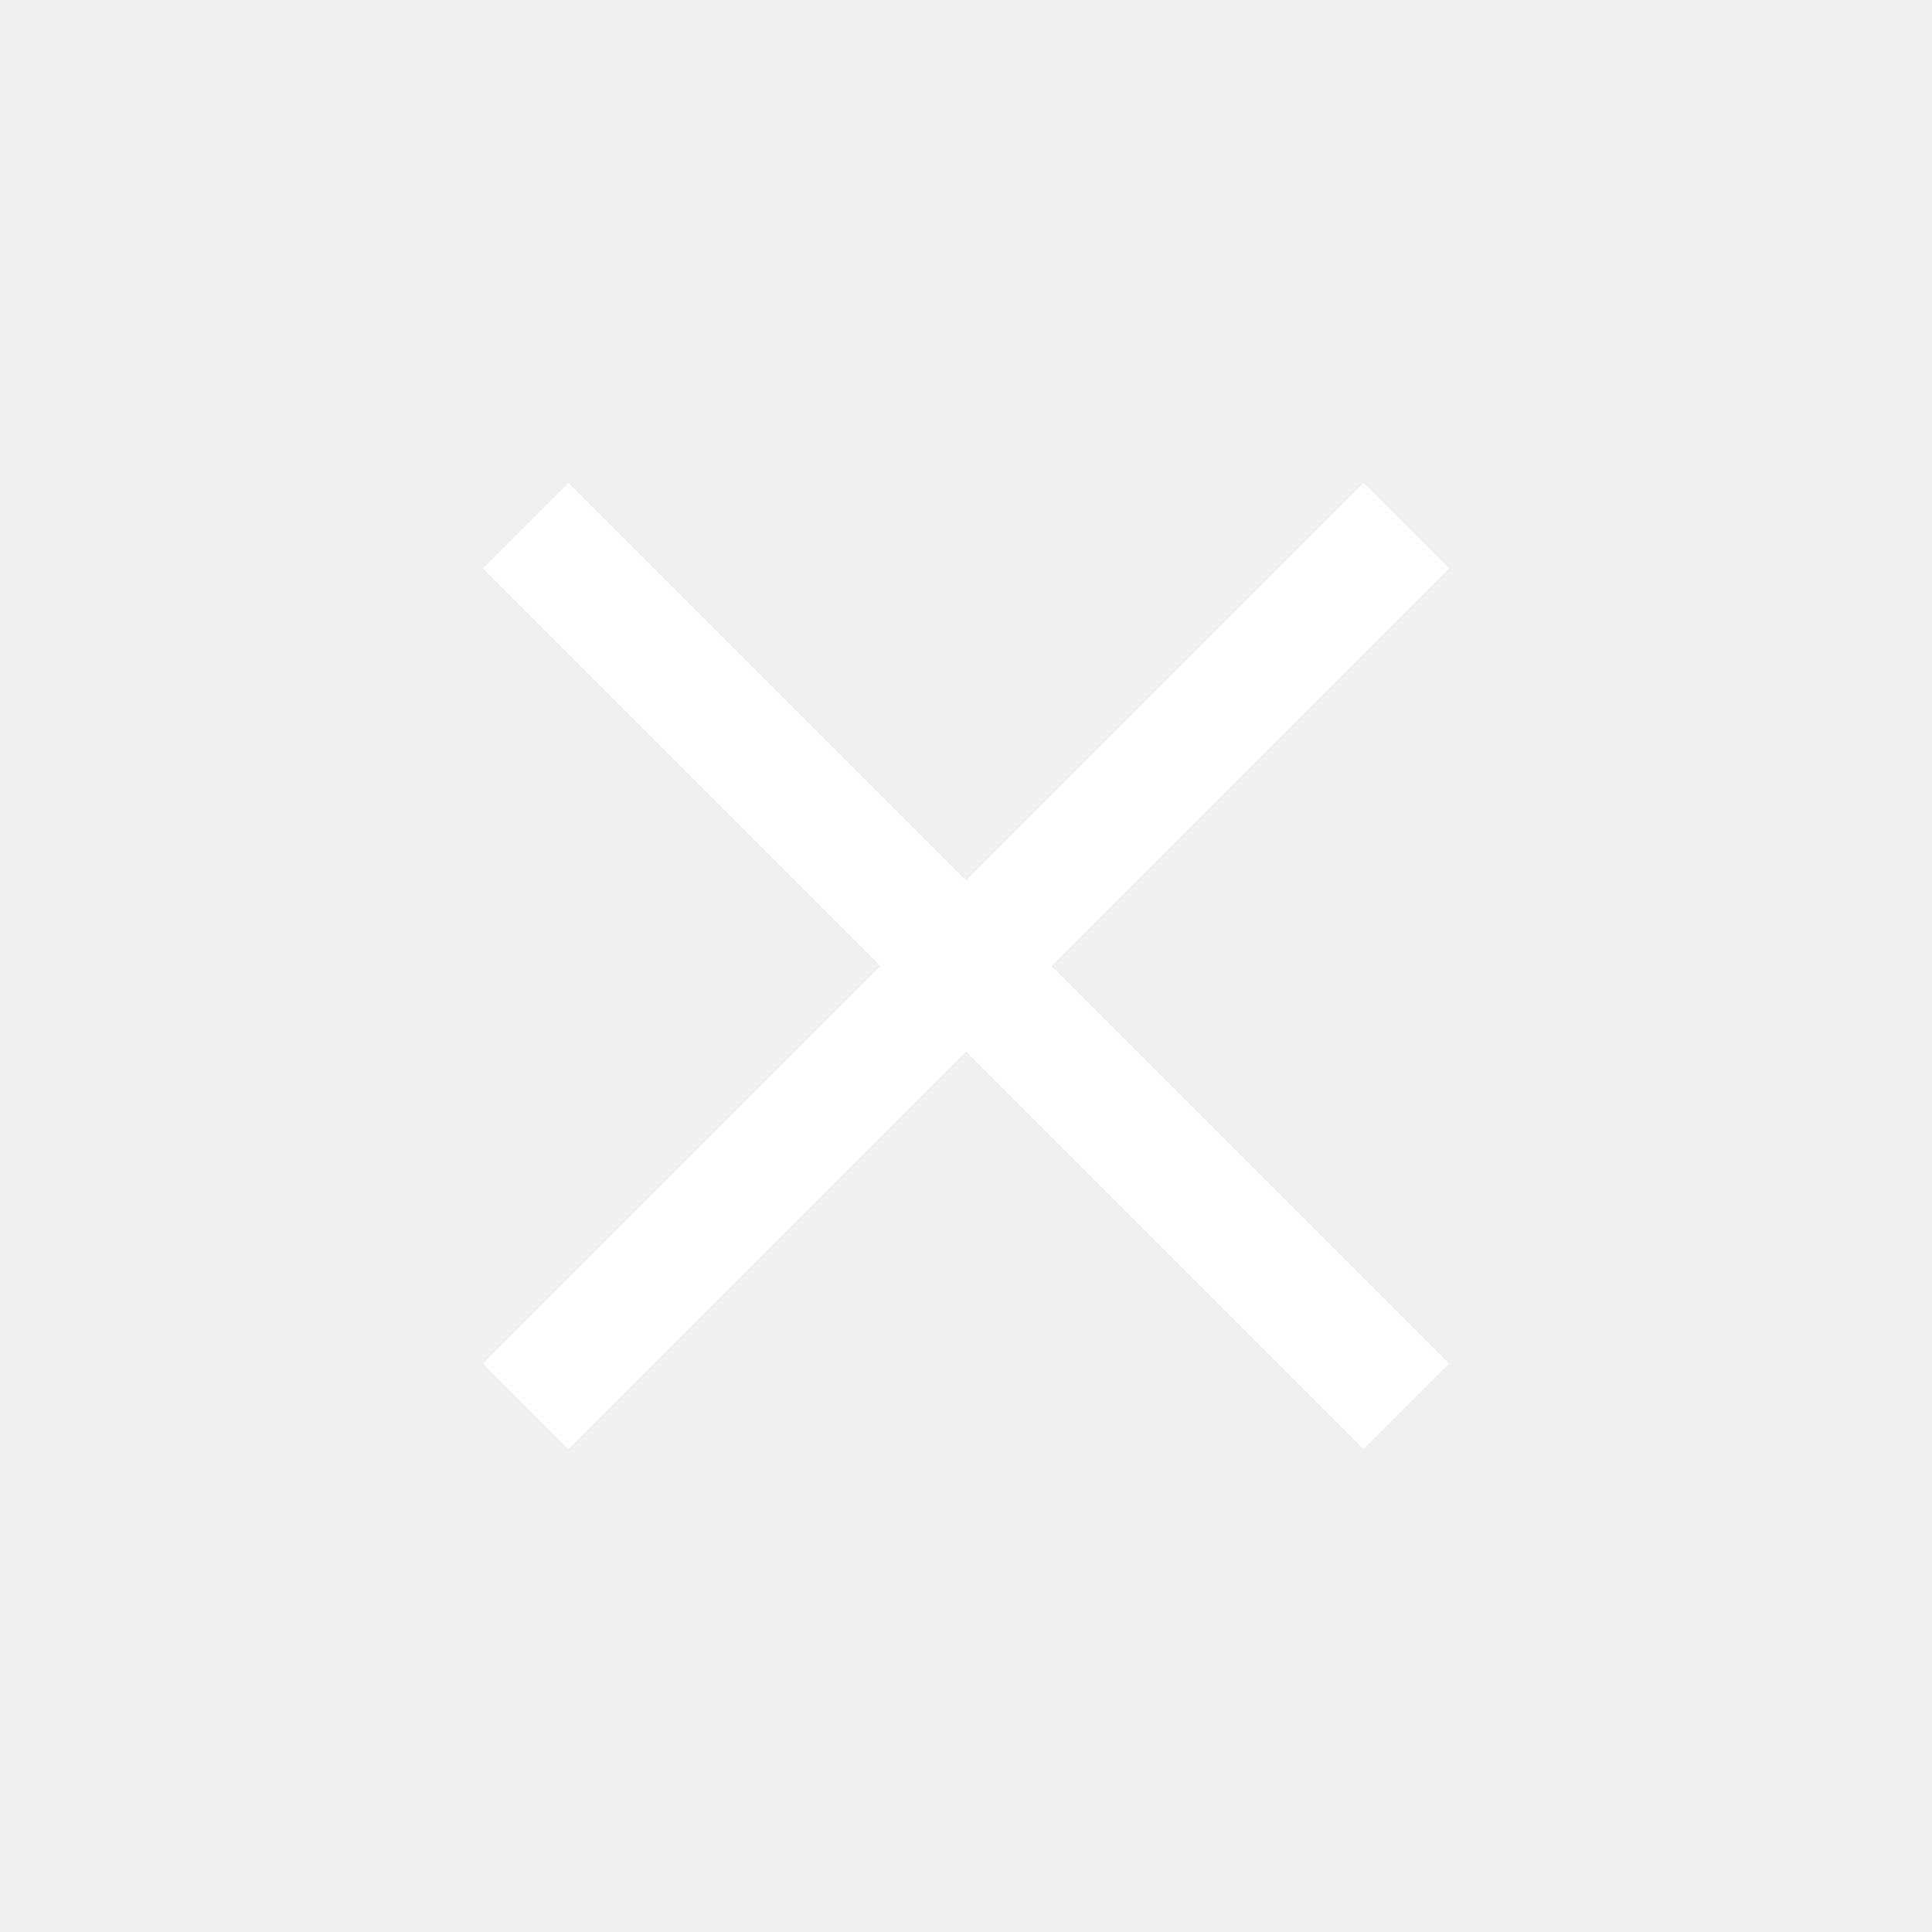
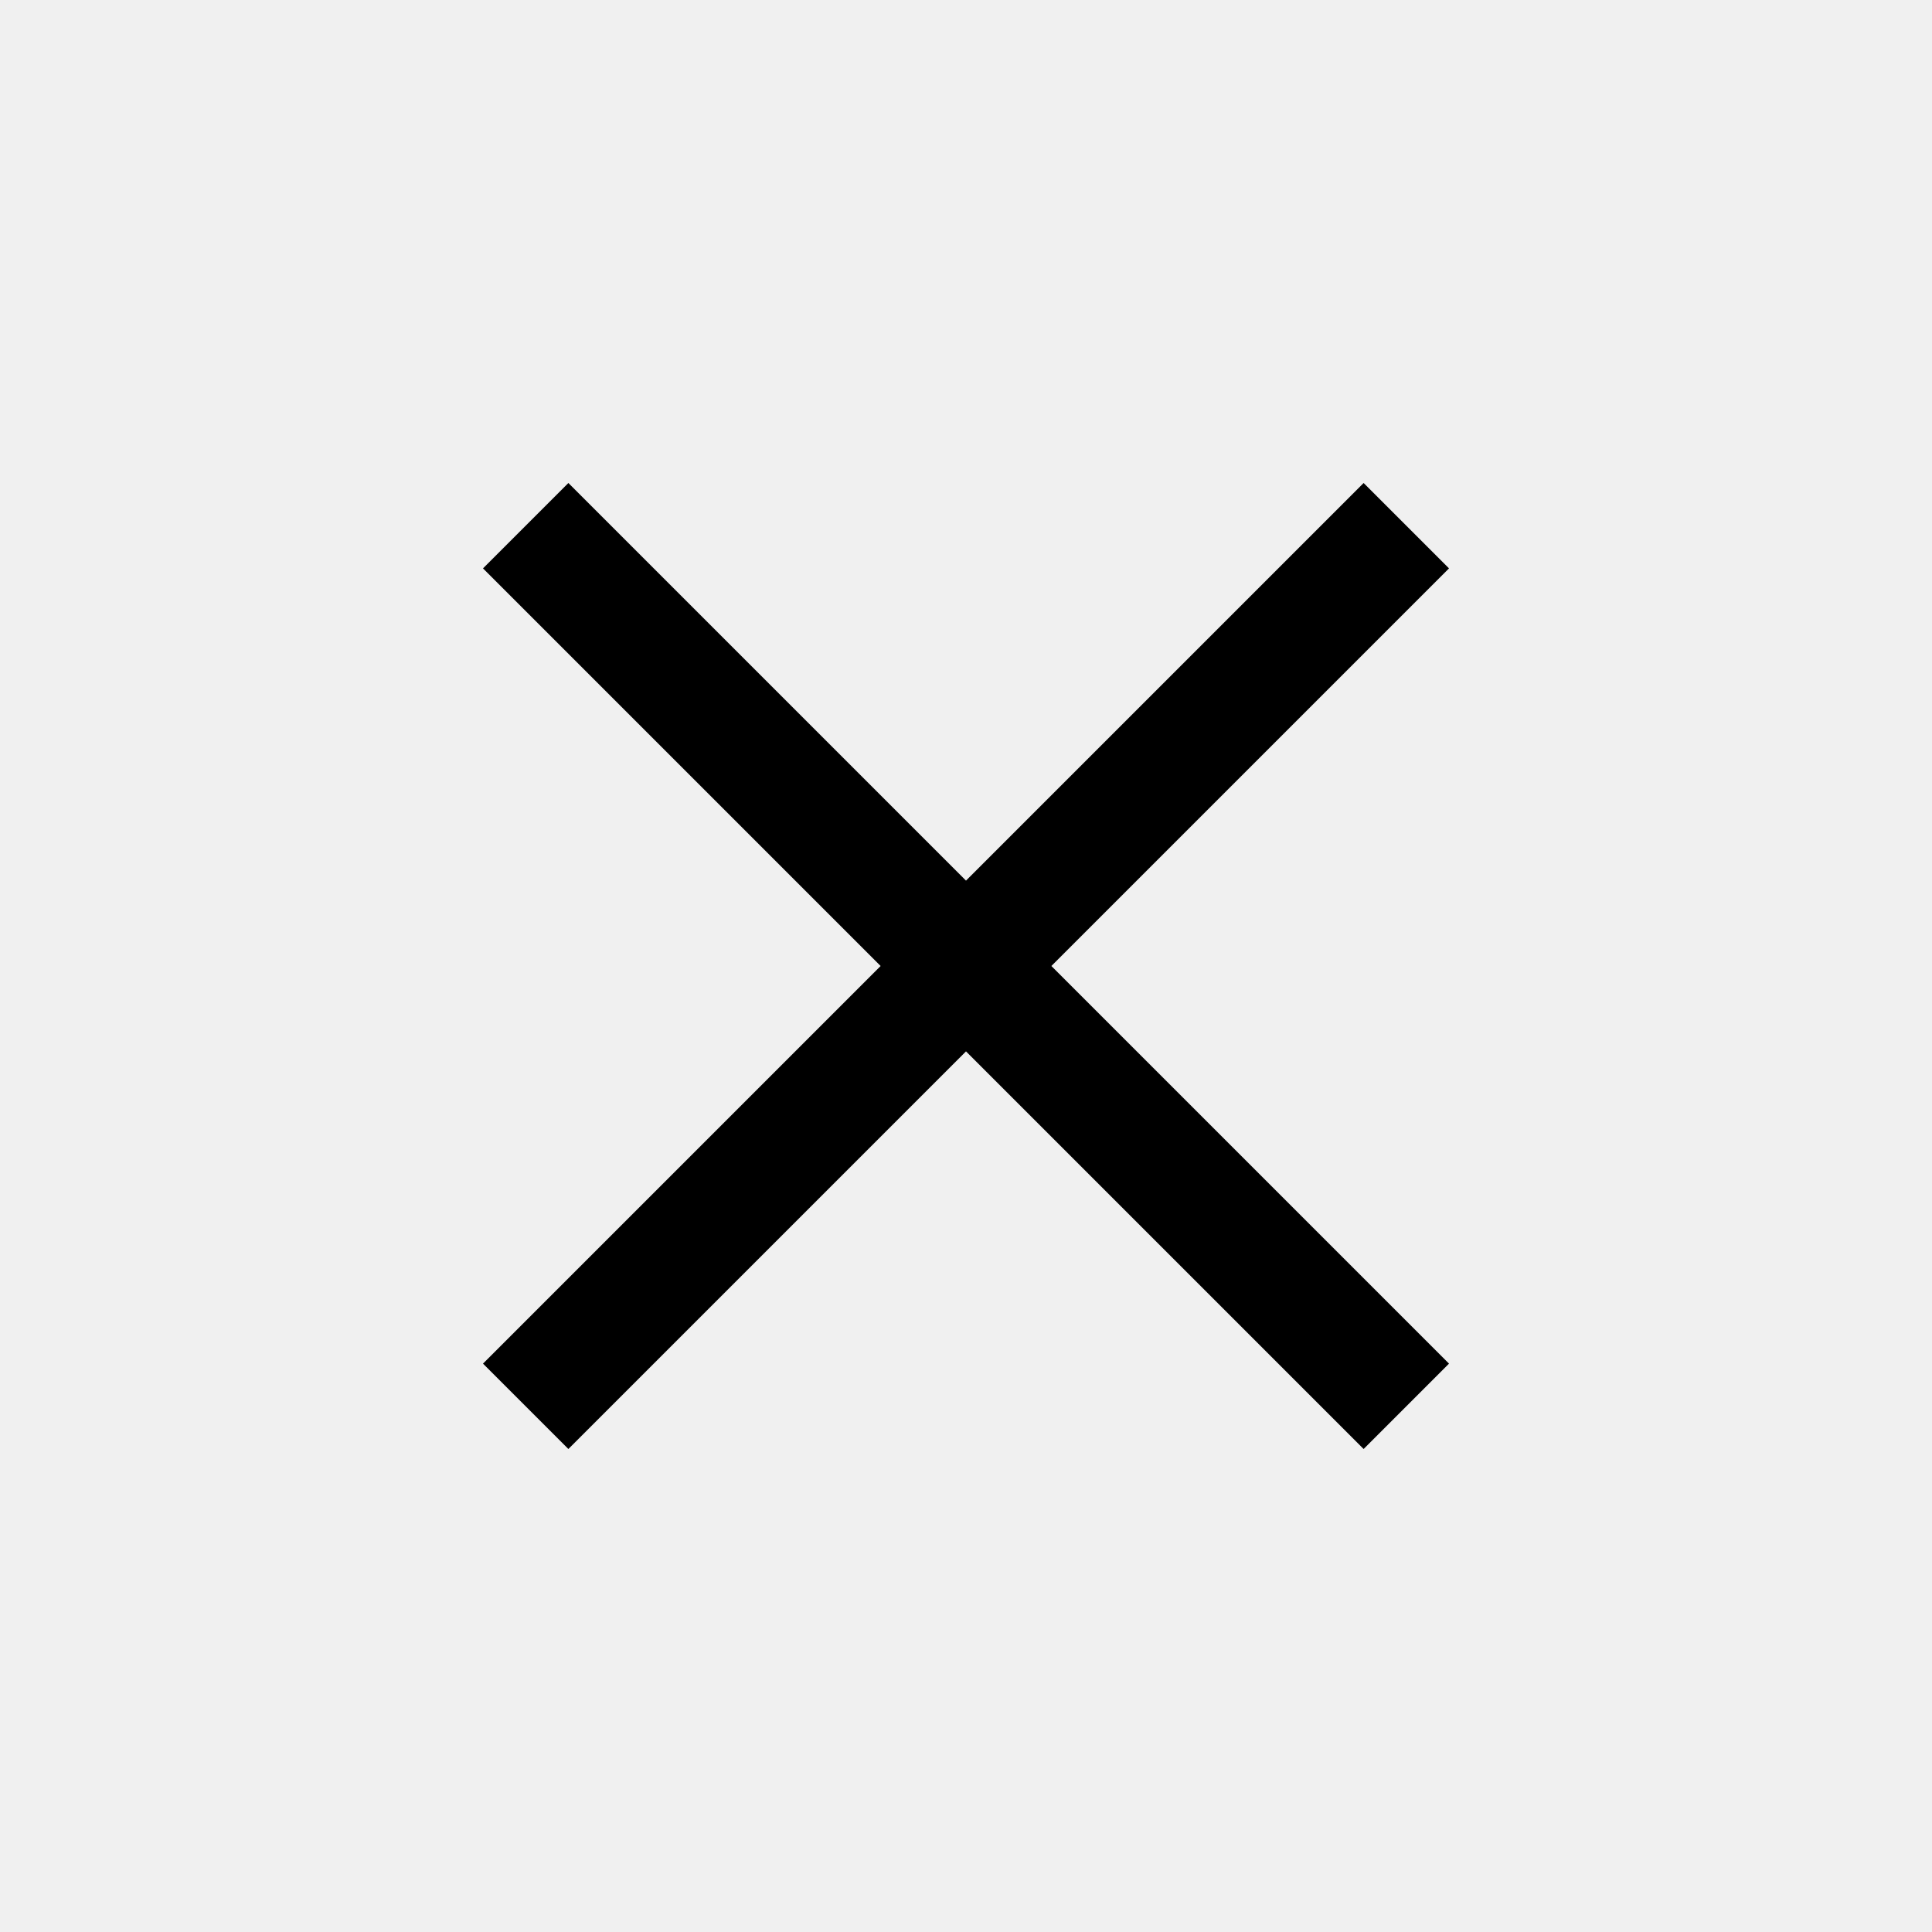
- <svg xmlns="http://www.w3.org/2000/svg" id="icon" width="32" height="32" viewBox="0 0 32 32" fill="white">
+ <svg xmlns="http://www.w3.org/2000/svg" id="icon" width="32" height="32" viewBox="0 0 32 32">
  <defs>
    <style>
      .cls-1 {
        fill: none;
      }
    </style>
  </defs>
  <polygon points="17.414 16 24 9.414 22.586 8 16 14.586 9.414 8 8 9.414 14.586 16 8 22.586 9.414 24 16 17.414 22.586 24 24 22.586 17.414 16" />
  <g id="_Transparent_Rectangle_" data-name="&amp;lt;Transparent Rectangle&amp;gt;">
    <rect class="cls-1" width="32" height="32" />
  </g>
</svg>
